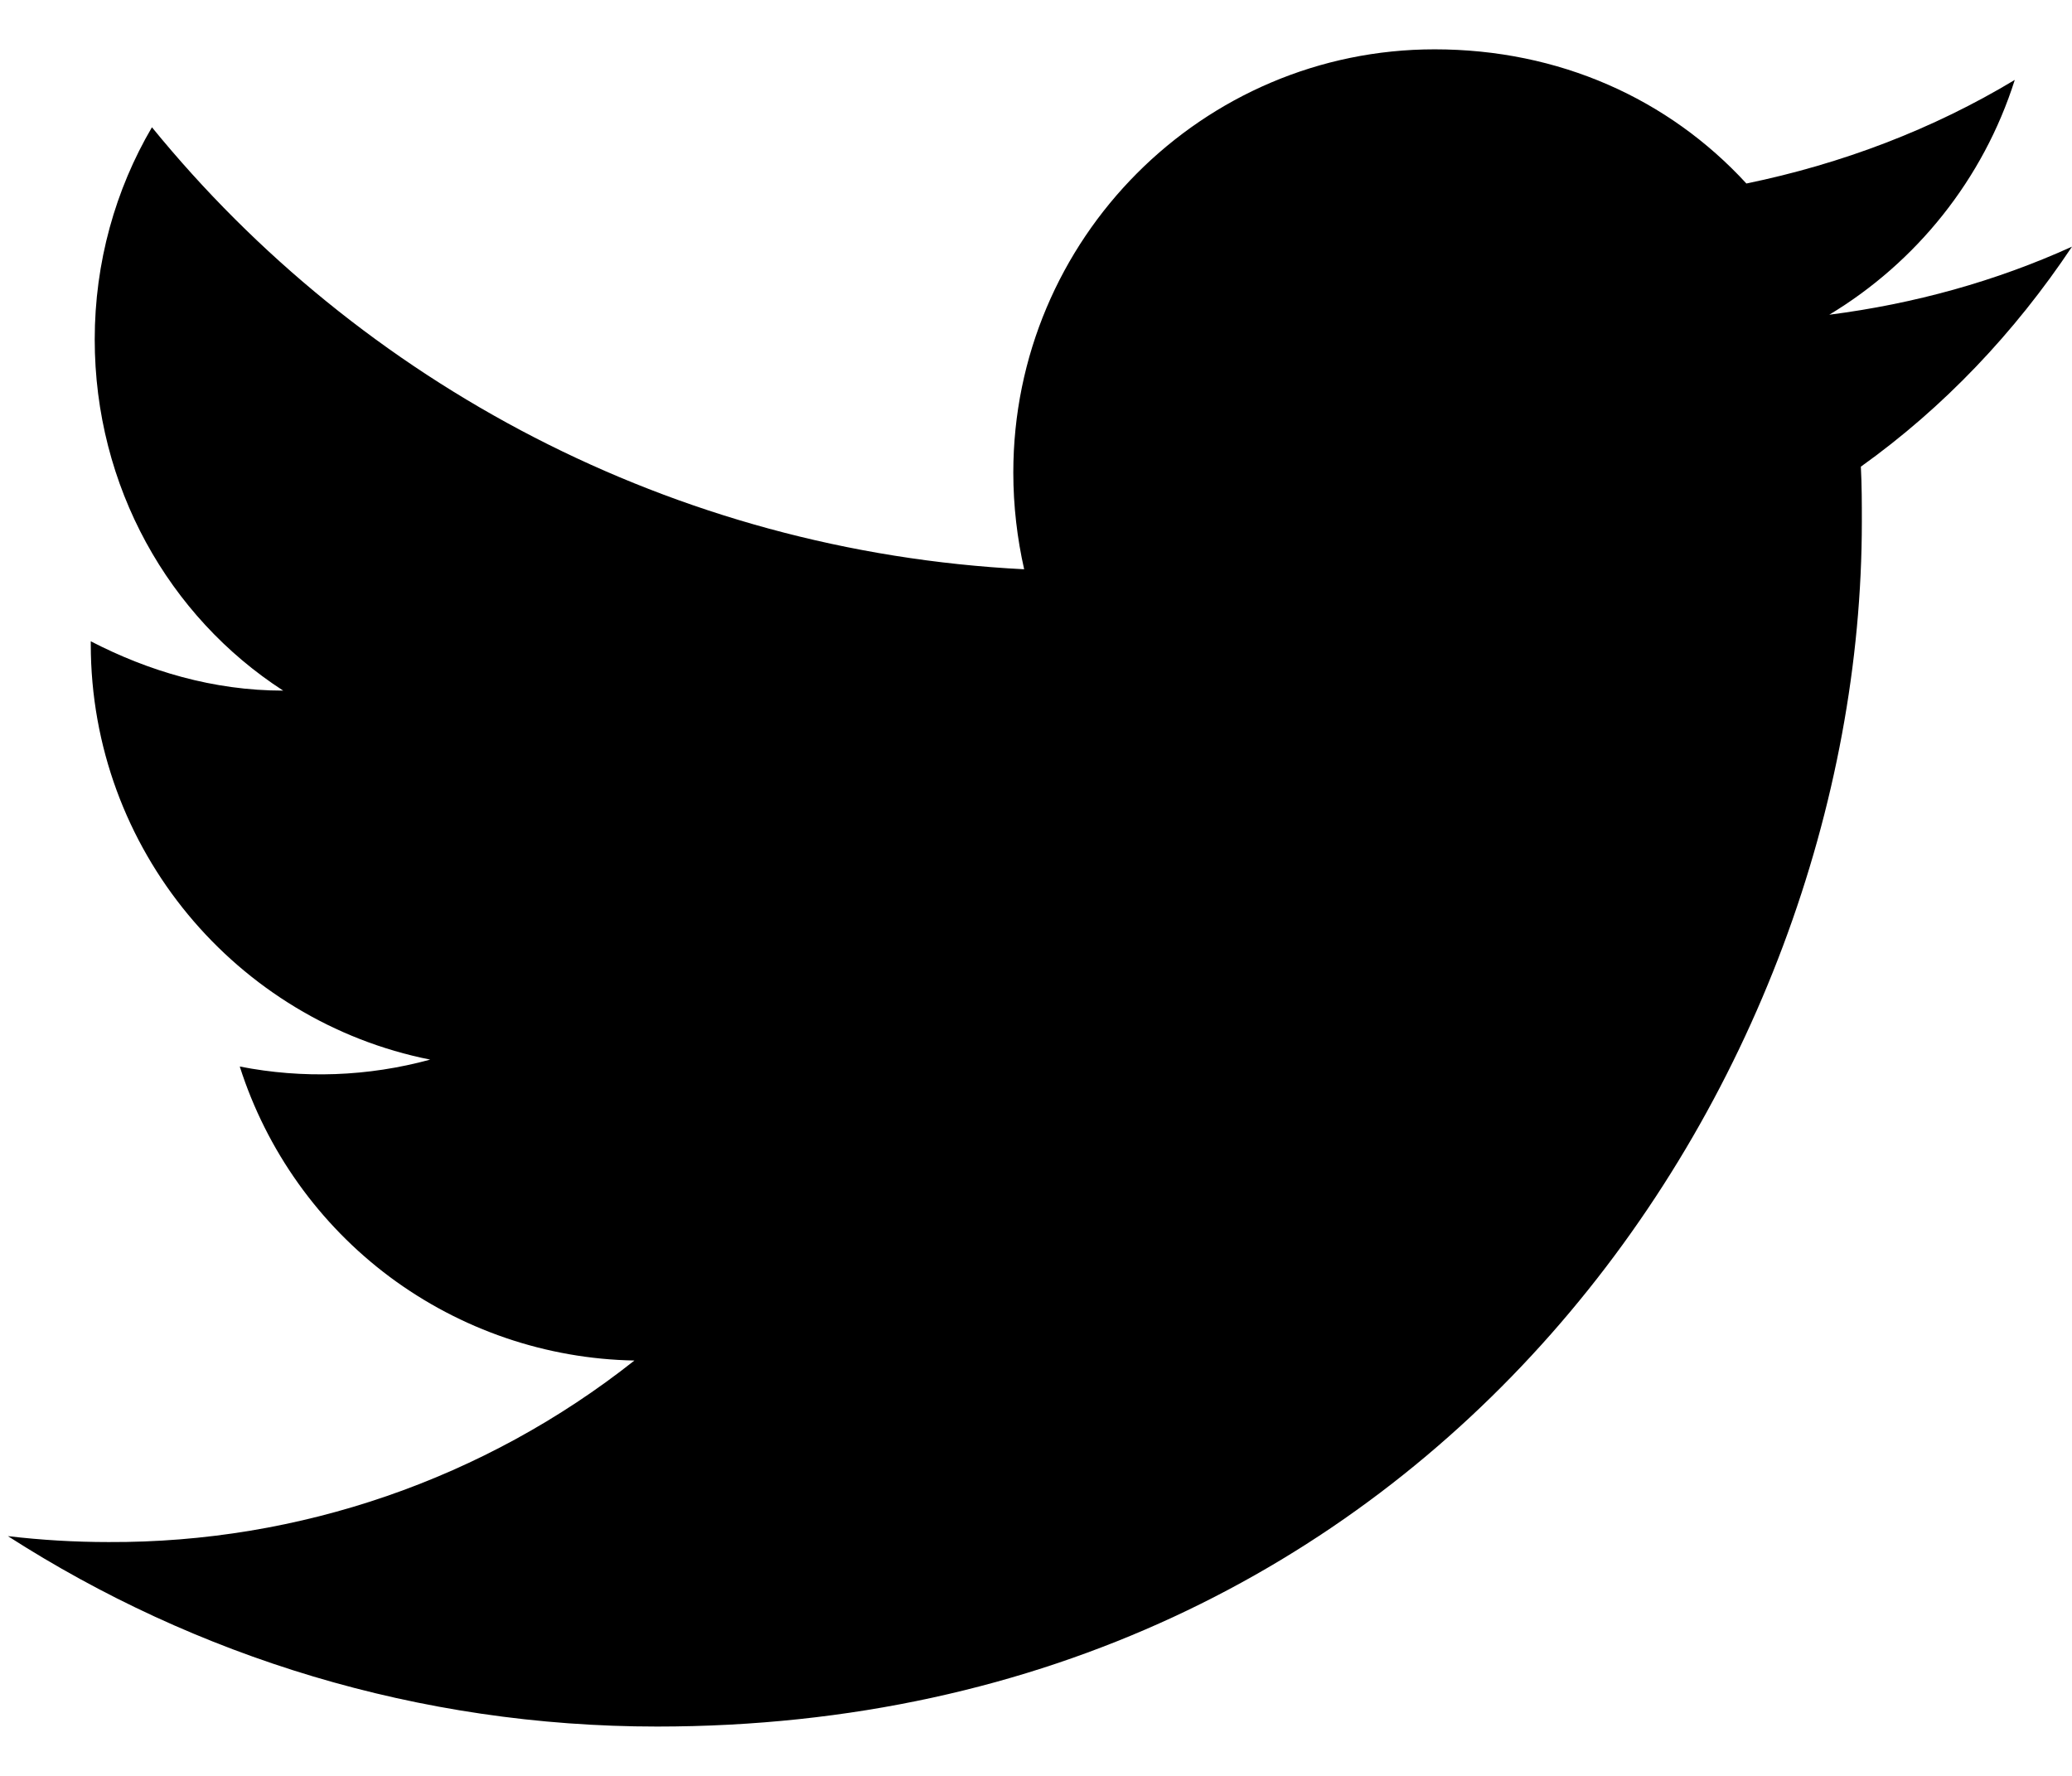
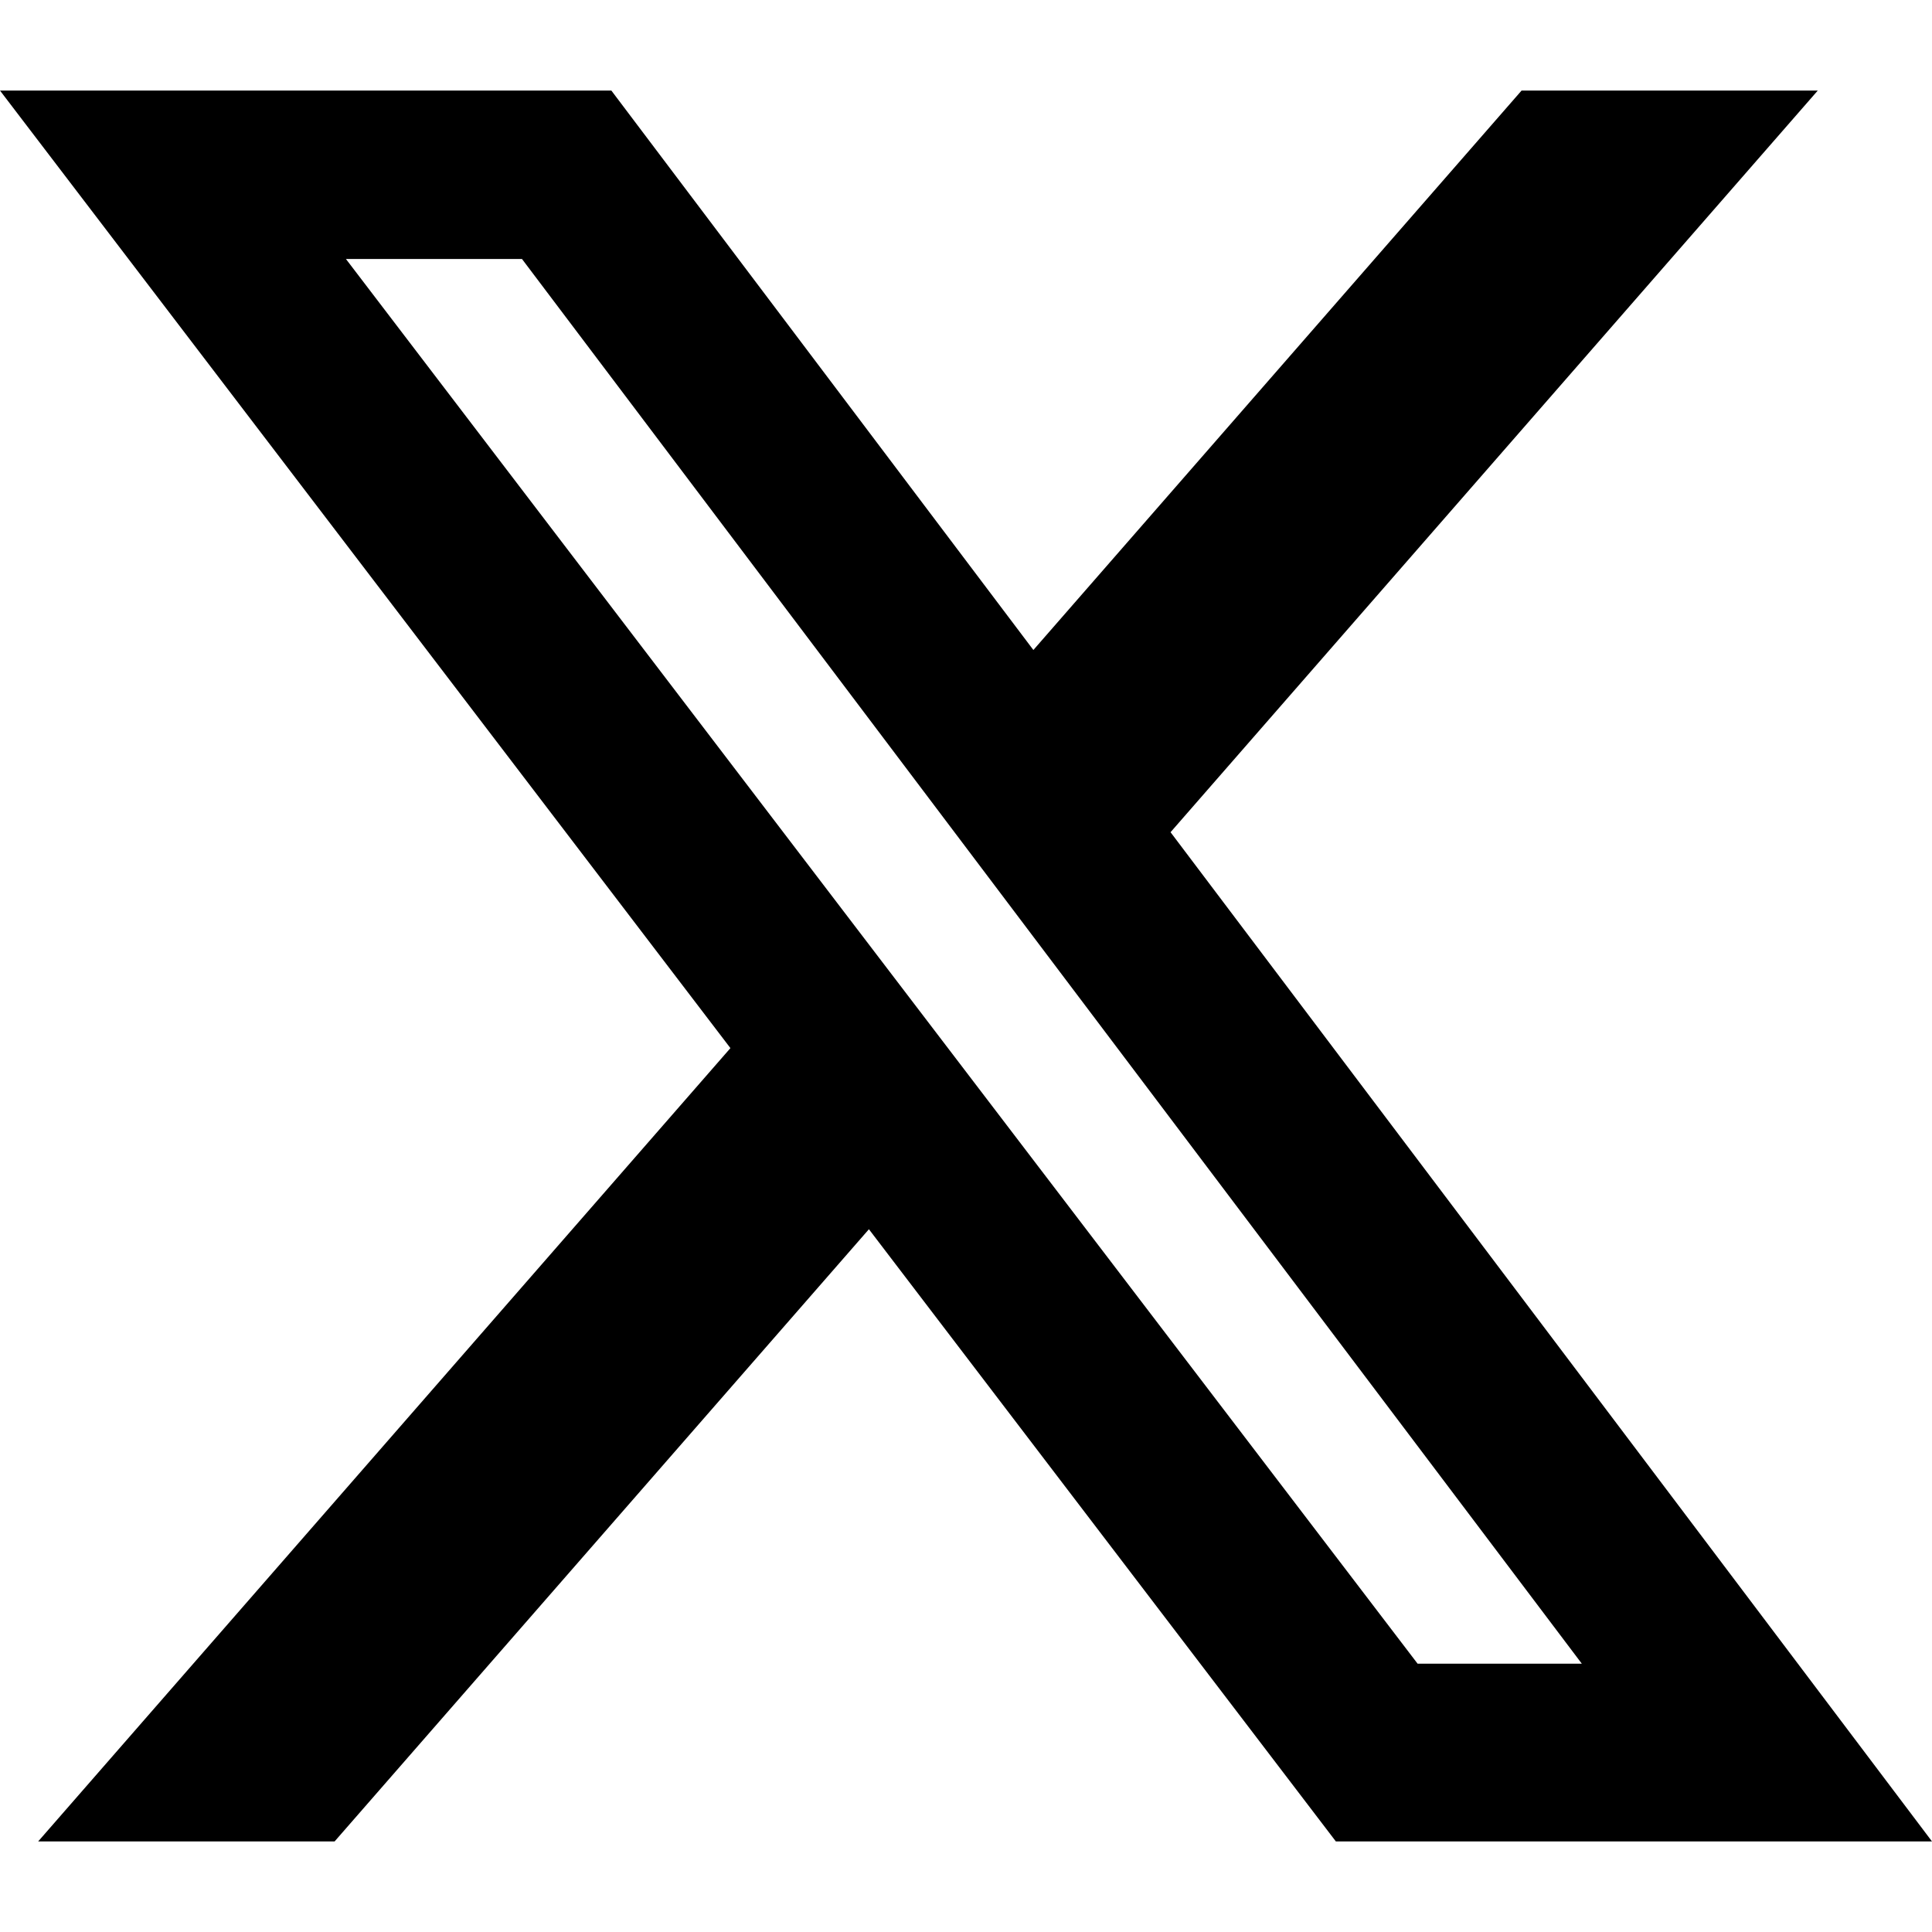
- <svg xmlns="http://www.w3.org/2000/svg" width="21" height="18" viewBox="0 0 21 18" fill="none">
-   <path d="M21 2.5C20.23 2.85 19.4 3.08 18.54 3.19C19.42 2.66 20.1 1.82 20.42 0.81C19.59 1.31 18.67 1.66 17.7 1.86C16.91 1 15.8 0.5 14.54 0.5C12.19 0.5 10.27 2.42 10.27 4.79C10.27 5.13 10.31 5.46 10.38 5.77C6.82 5.59 3.65 3.88 1.54 1.29C1.17 1.92 0.96 2.66 0.96 3.44C0.96 4.93 1.71 6.25 2.87 7C2.16 7 1.5 6.8 0.92 6.5V6.53C0.92 8.61 2.4 10.35 4.36 10.74C3.731 10.912 3.07 10.936 2.43 10.81C2.702 11.662 3.234 12.408 3.951 12.943C4.669 13.477 5.536 13.774 6.43 13.79C4.914 14.99 3.034 15.639 1.1 15.63C0.76 15.63 0.42 15.61 0.08 15.57C1.98 16.79 4.24 17.5 6.66 17.5C14.54 17.5 18.87 10.96 18.87 5.29C18.87 5.1 18.87 4.92 18.86 4.73C19.7 4.13 20.42 3.37 21 2.5Z" fill="black" />
+ <svg xmlns="http://www.w3.org/2000/svg" width="24" height="24" viewBox="0 0 16 16" fill="currentColor">
+   <path d="M12.6.75h2.454l-5.36 6.142L16 15.25h-4.937l-3.867-5.07-4.425 5.07H.316l5.733-6.57L0 .75h5.063l3.495 4.633L12.601.75Zm-.86 13.028h1.36L4.323 2.145H2.865l8.875 11.633Z" />
</svg>
